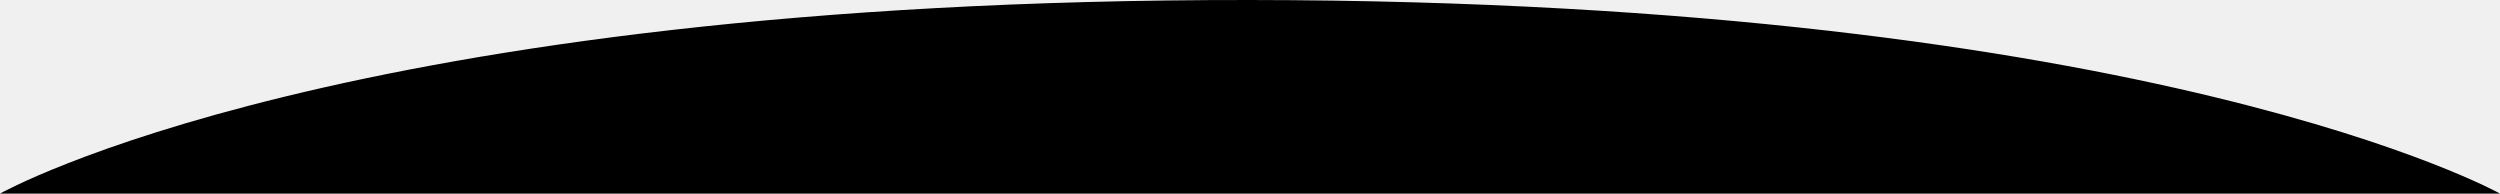
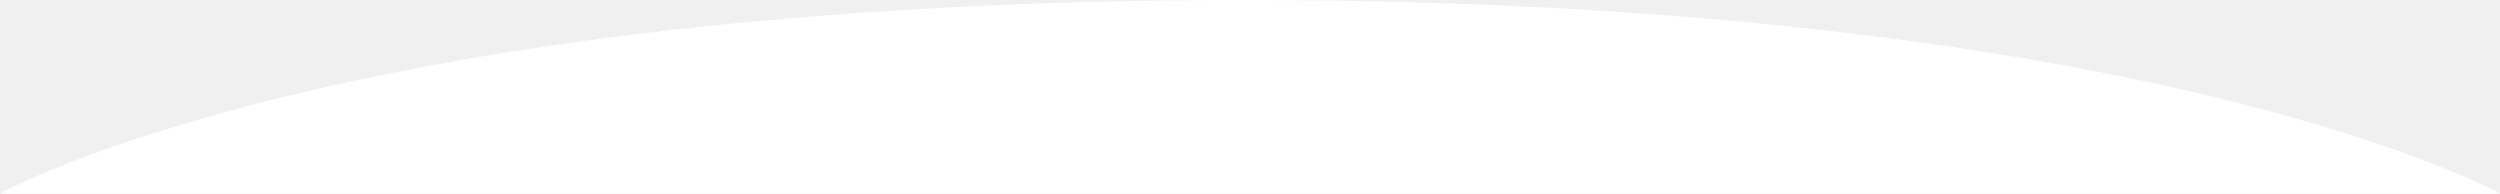
<svg xmlns="http://www.w3.org/2000/svg" preserveAspectRatio="none" viewBox="0 0 2880 223" fill="none">
-   <path d="M1440 0.003C397 -0.997 0 223 0 223H2880C2880 223 2483 1.003 1440 0.003Z" fill="black" />
+   <path d="M1440 0.003C397 -0.997 0 223 0 223H2880C2880 223 2483 1.003 1440 0.003Z" fill="#ffffff" />
</svg>
